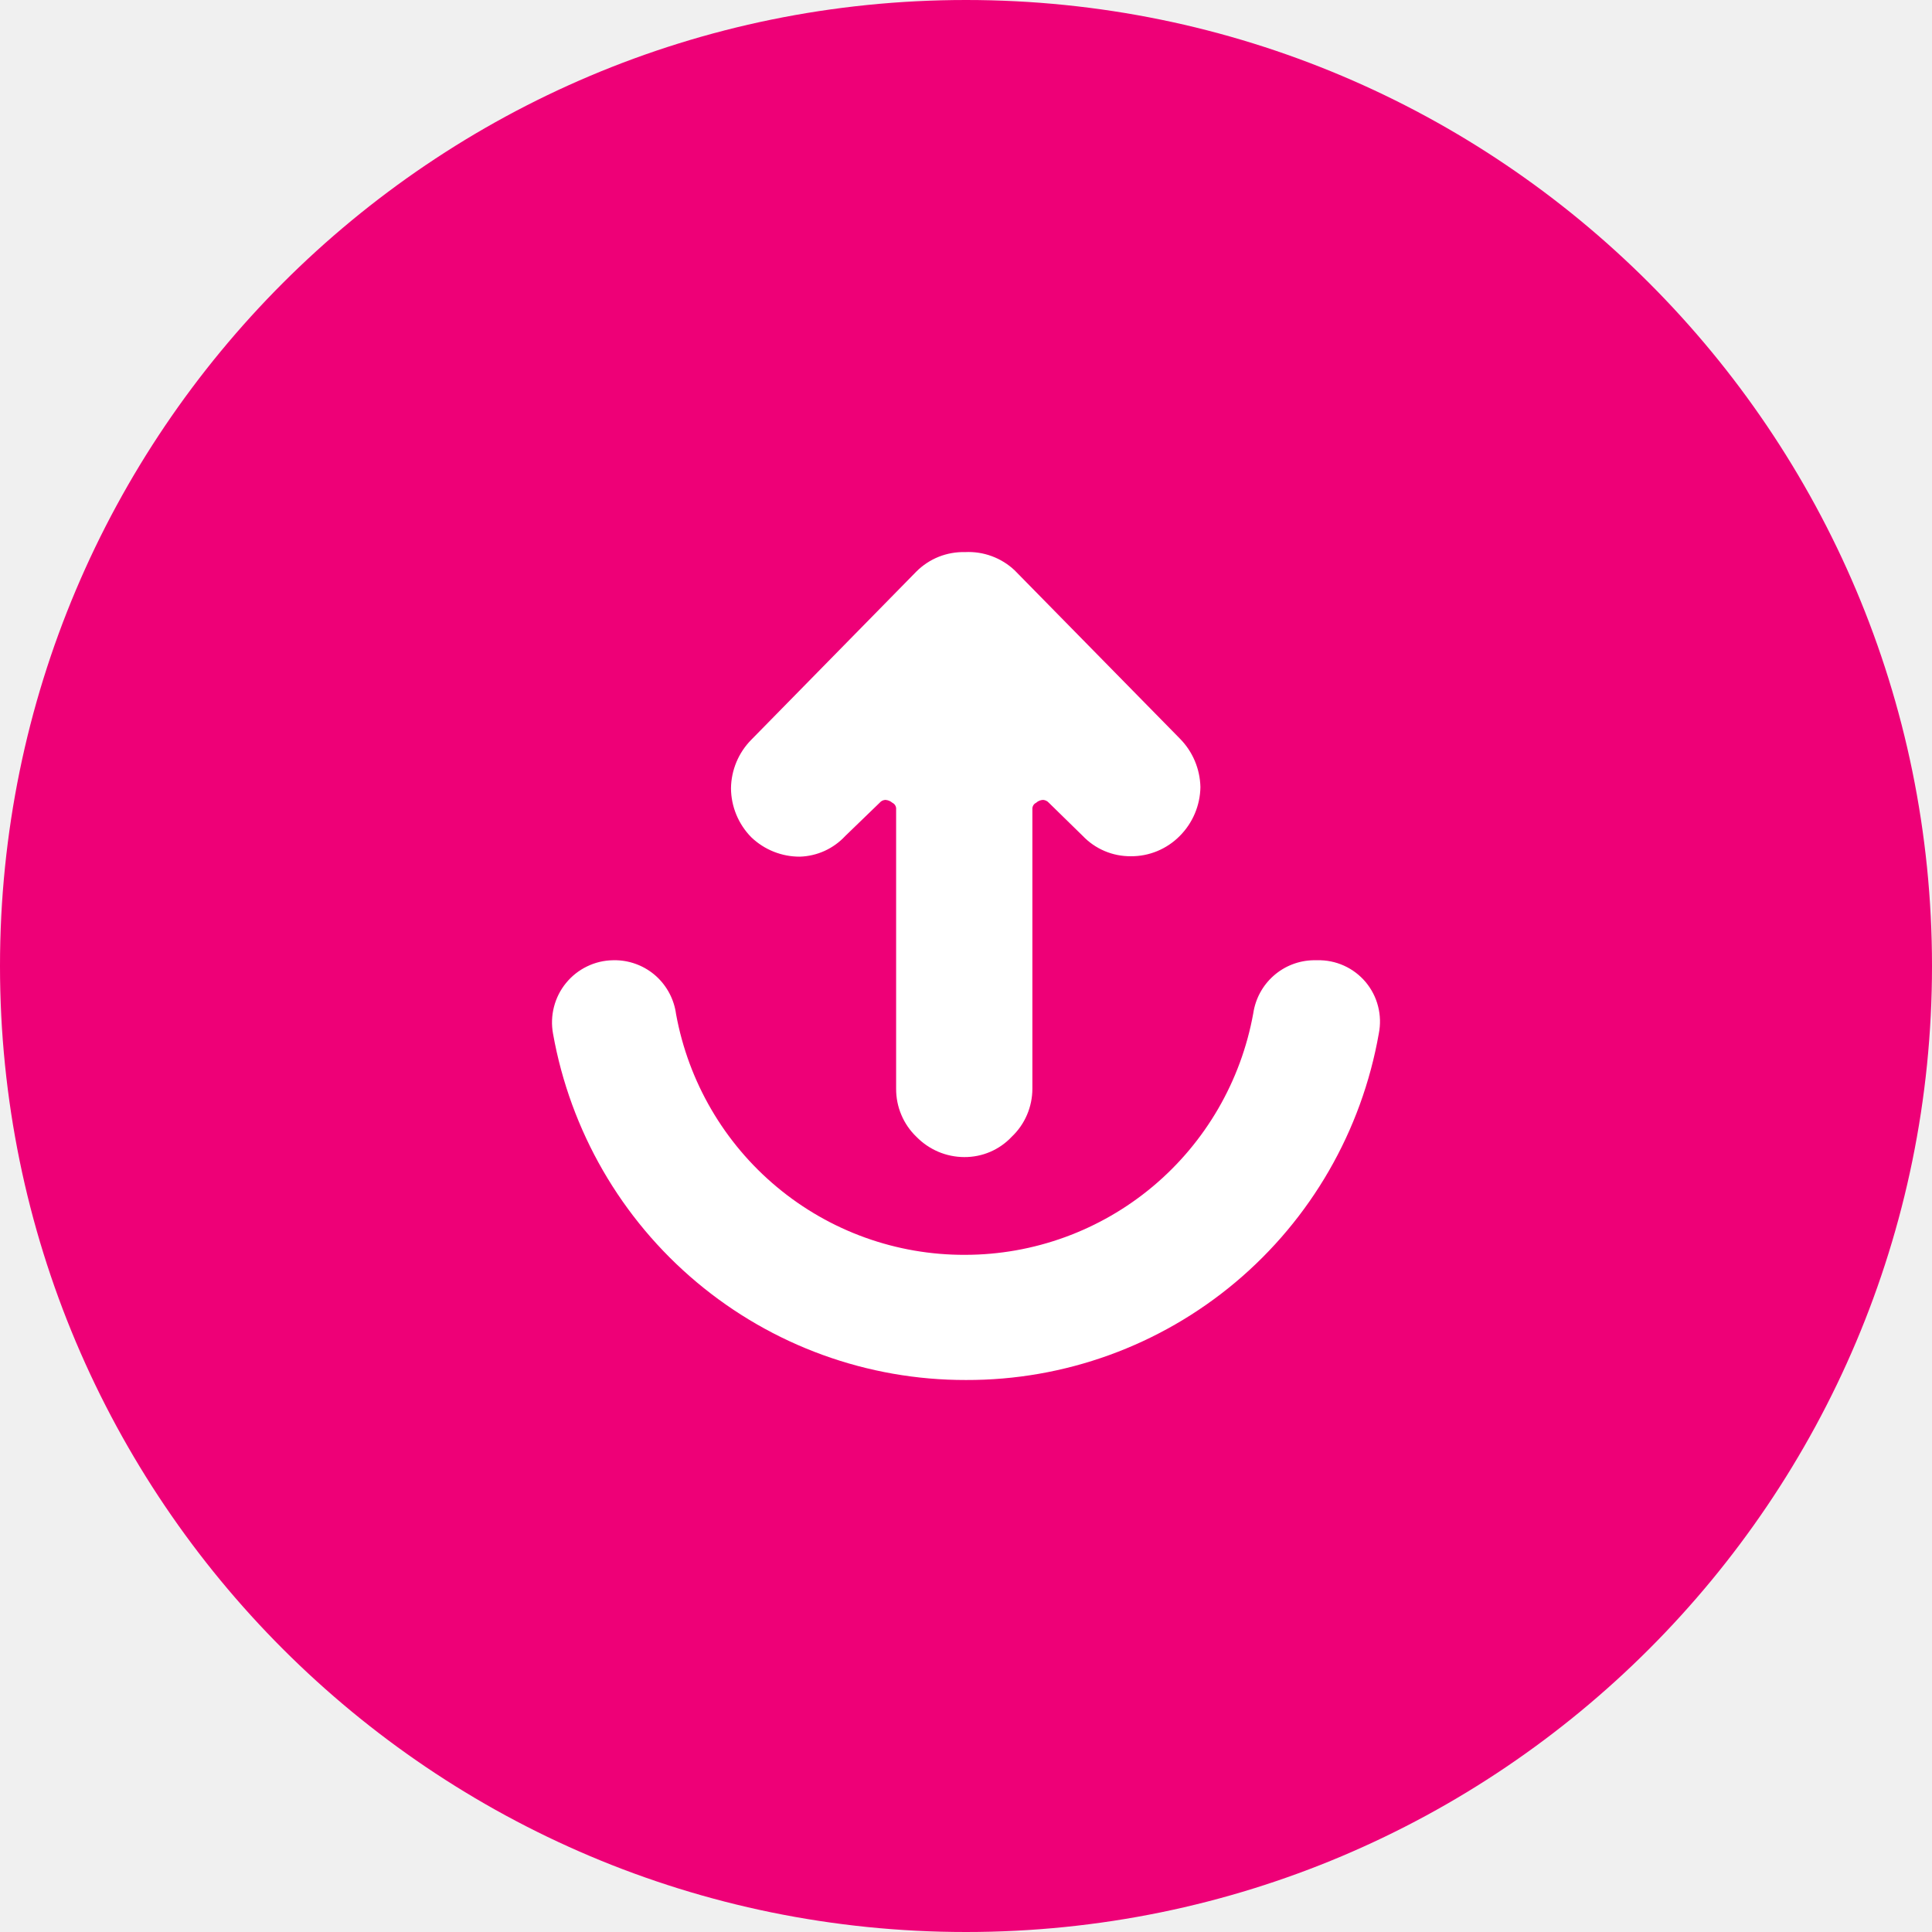
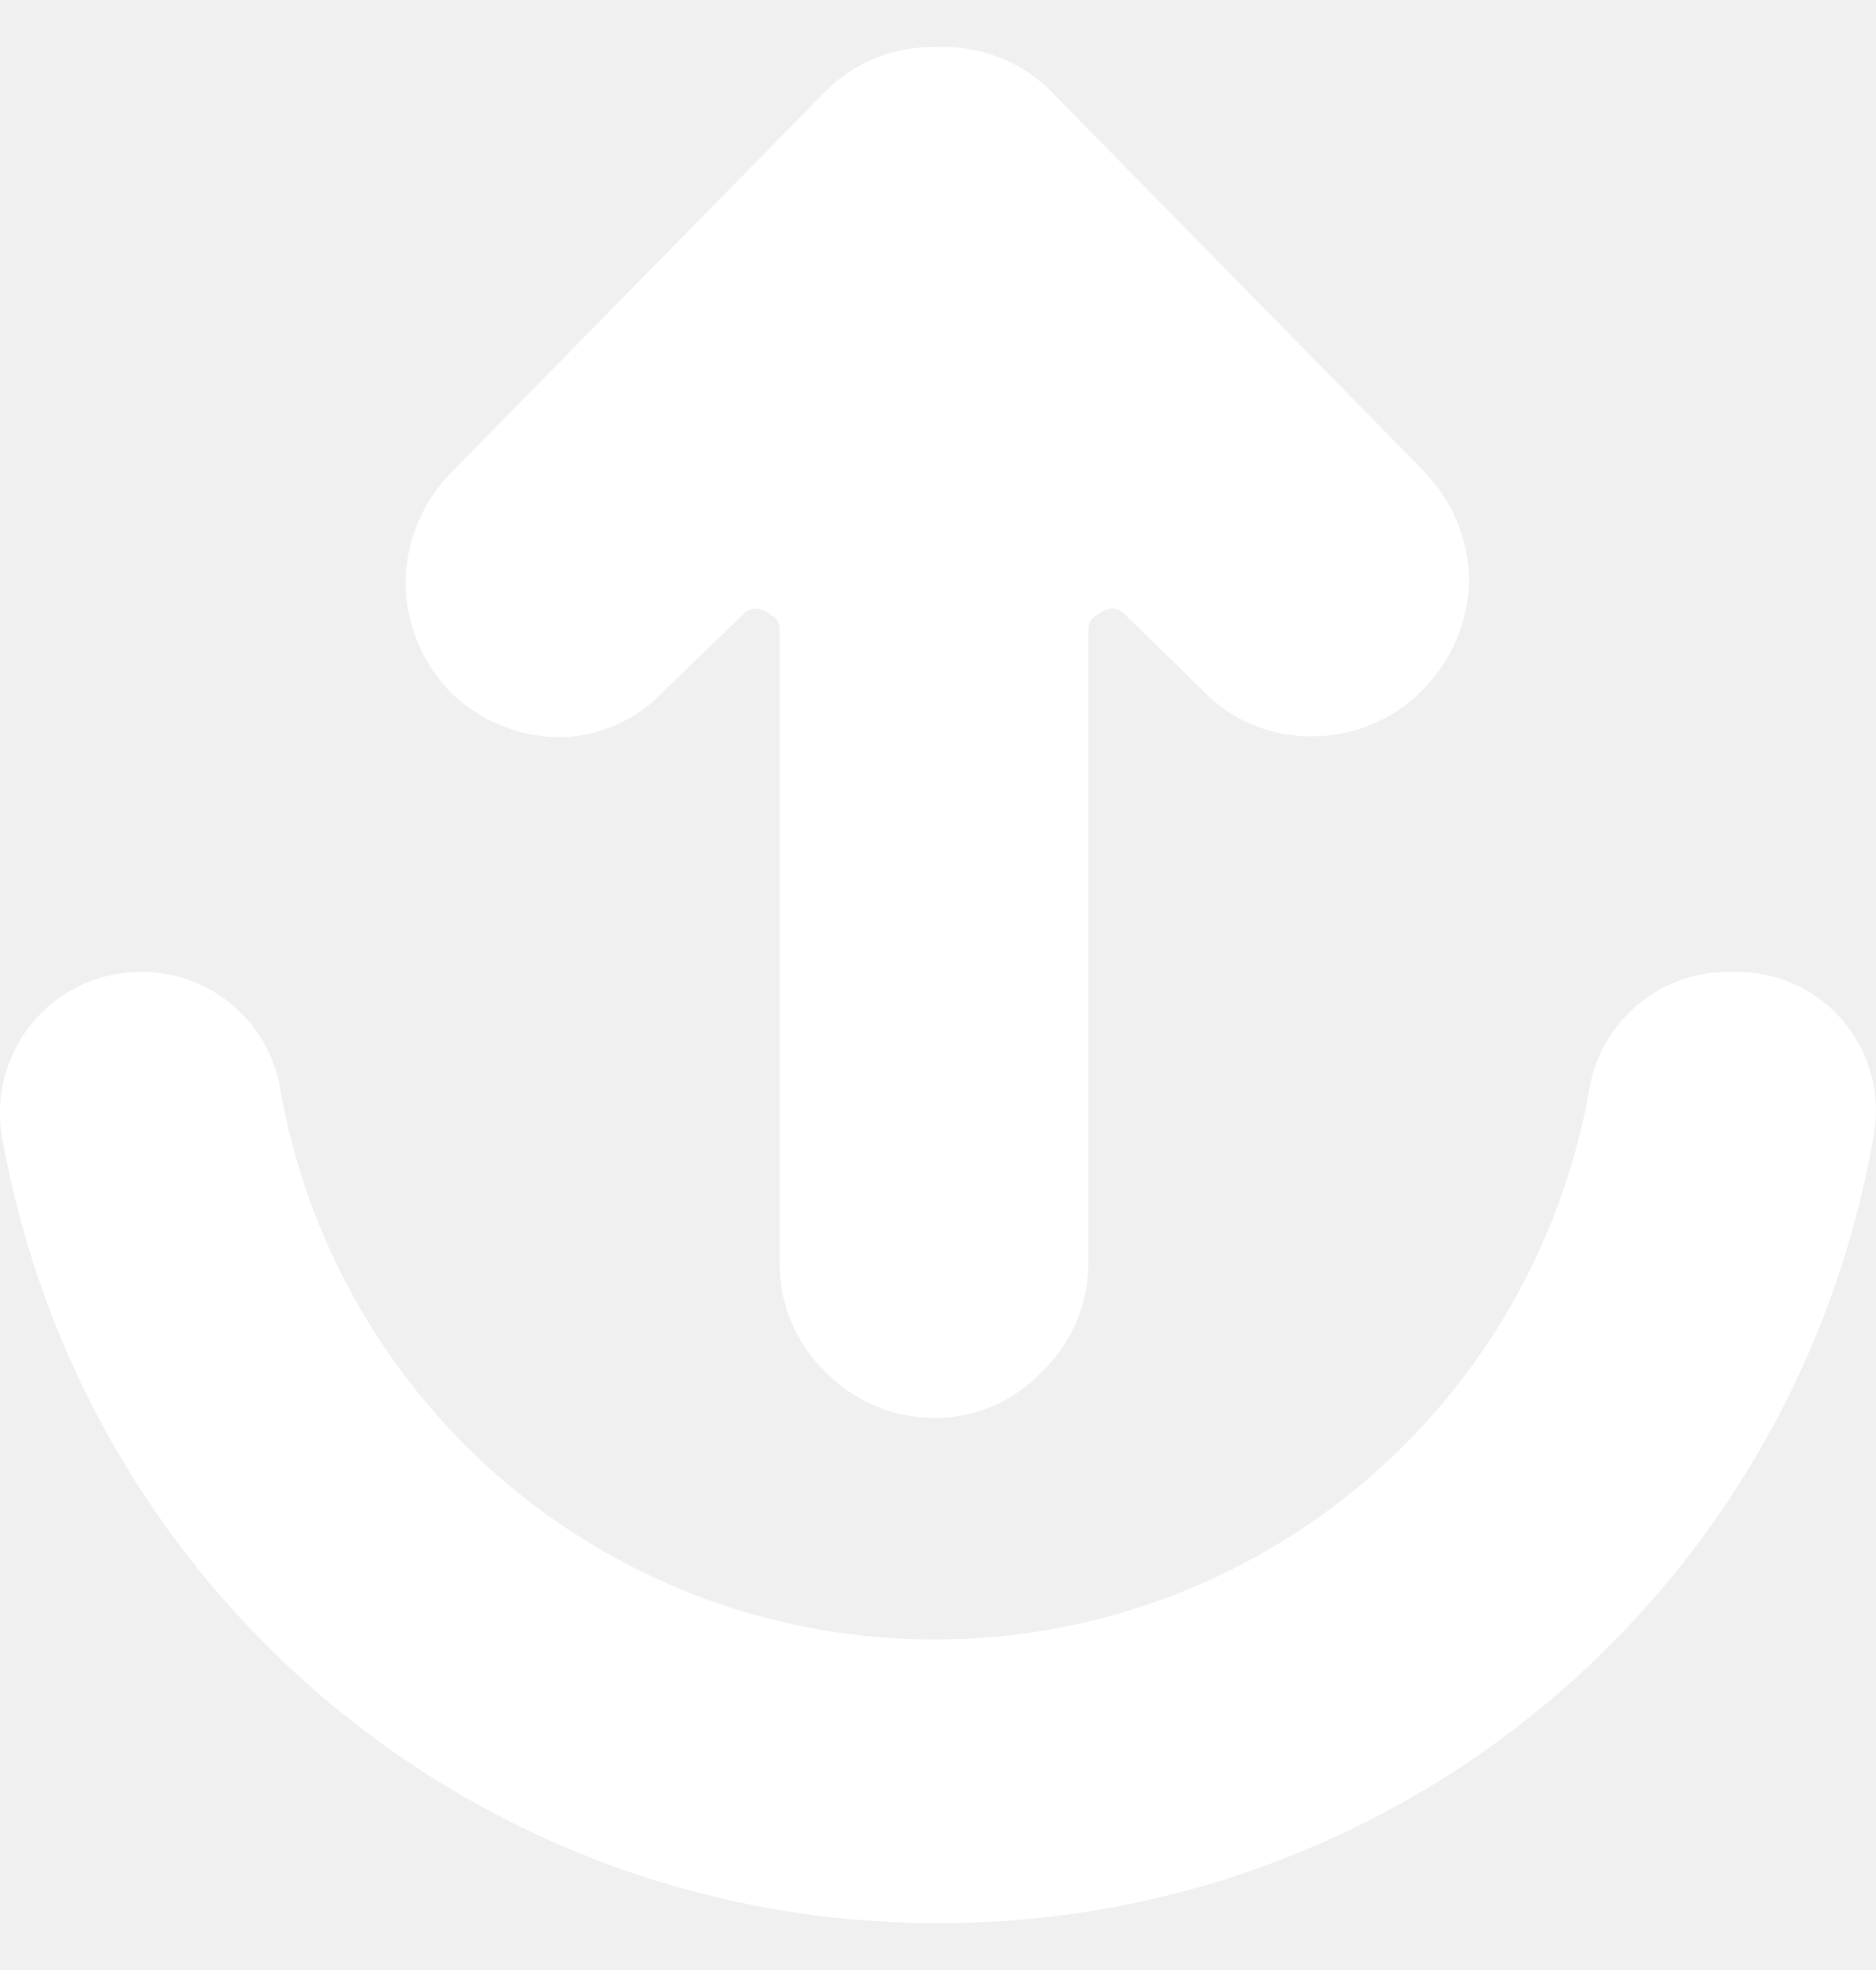
- <svg xmlns="http://www.w3.org/2000/svg" width="42" height="42" viewBox="0 0 42 42" fill="none">
-   <rect width="42" height="42" rx="21" fill="#EE0077" />
-   <g clip-path="url(#clip0_13983_60036)">
-     <path d="M20.98 12.002C20.784 11.997 20.589 12.032 20.407 12.104C20.225 12.177 20.06 12.286 19.921 12.425L16.331 16.083C16.054 16.364 15.896 16.741 15.891 17.137C15.894 17.535 16.052 17.916 16.331 18.2C16.615 18.473 16.995 18.625 17.39 18.623C17.576 18.617 17.759 18.574 17.928 18.497C18.098 18.419 18.25 18.309 18.377 18.172L19.122 17.452C19.137 17.433 19.157 17.418 19.178 17.407C19.2 17.396 19.224 17.39 19.248 17.389C19.304 17.393 19.358 17.415 19.4 17.452C19.427 17.465 19.449 17.485 19.463 17.511C19.478 17.537 19.484 17.567 19.481 17.596V23.667C19.48 23.862 19.518 24.056 19.594 24.235C19.669 24.415 19.781 24.577 19.921 24.712C20.057 24.851 20.219 24.962 20.397 25.038C20.576 25.114 20.768 25.153 20.962 25.154C21.155 25.155 21.347 25.117 21.524 25.041C21.702 24.965 21.862 24.853 21.994 24.712C22.136 24.578 22.249 24.416 22.326 24.236C22.403 24.056 22.443 23.863 22.443 23.667V17.596C22.44 17.567 22.447 17.537 22.461 17.511C22.475 17.485 22.497 17.465 22.524 17.452C22.566 17.413 22.62 17.391 22.677 17.389C22.725 17.393 22.77 17.415 22.802 17.452L23.538 18.172C23.673 18.313 23.834 18.425 24.014 18.501C24.193 18.577 24.385 18.615 24.579 18.614C24.778 18.616 24.975 18.578 25.158 18.502C25.342 18.426 25.508 18.314 25.648 18.172C25.929 17.89 26.09 17.509 26.096 17.11C26.087 16.713 25.927 16.336 25.648 16.055L22.057 12.398C21.914 12.263 21.744 12.158 21.559 12.09C21.374 12.022 21.177 11.992 20.98 12.002Z" fill="white" />
-     <path d="M20.98 27.279C19.488 27.285 18.04 26.764 16.892 25.807C15.743 24.851 14.966 23.519 14.697 22.046C14.655 21.729 14.501 21.437 14.265 21.222C14.028 21.008 13.723 20.885 13.404 20.875H13.324C13.128 20.878 12.936 20.924 12.76 21.01C12.584 21.095 12.429 21.218 12.305 21.37C12.181 21.521 12.092 21.698 12.043 21.888C11.994 22.078 11.987 22.276 12.022 22.469C12.398 24.583 13.503 26.497 15.145 27.874C16.786 29.251 18.859 30.004 20.998 30C23.139 30.007 25.213 29.256 26.855 27.878C28.497 26.5 29.602 24.585 29.974 22.469C30.013 22.273 30.008 22.07 29.958 21.876C29.909 21.682 29.816 21.502 29.688 21.349C29.559 21.196 29.398 21.074 29.216 20.992C29.034 20.91 28.836 20.87 28.637 20.875H28.547C28.229 20.882 27.924 21.002 27.686 21.213C27.448 21.424 27.292 21.712 27.245 22.028C26.979 23.501 26.206 24.833 25.061 25.793C23.916 26.752 22.472 27.278 20.98 27.279Z" fill="white" />
+ <svg xmlns="http://www.w3.org/2000/svg" width="20" height="21" viewBox="0 0 20 21" fill="none">
+   <g id="Icons/24/New arrow up" clip-path="url(#clip0_16075_1827)">
+     <g id="Vector">
+       <path d="M9.978 0.502C9.76 0.496 9.544 0.535 9.341 0.616C9.139 0.697 8.955 0.818 8.801 0.973L4.812 5.036C4.504 5.349 4.329 5.768 4.323 6.207C4.327 6.65 4.502 7.073 4.812 7.388C5.128 7.693 5.55 7.861 5.989 7.859C6.195 7.852 6.399 7.805 6.587 7.719C6.775 7.633 6.945 7.51 7.086 7.358L7.913 6.558C7.93 6.537 7.952 6.519 7.976 6.507C8 6.495 8.026 6.489 8.053 6.487C8.116 6.492 8.175 6.516 8.223 6.558C8.252 6.572 8.277 6.595 8.293 6.623C8.309 6.652 8.316 6.685 8.312 6.718V13.464C8.311 13.68 8.353 13.895 8.437 14.095C8.521 14.294 8.645 14.475 8.801 14.625C8.952 14.779 9.132 14.902 9.33 14.987C9.529 15.071 9.742 15.114 9.958 15.115C10.172 15.117 10.385 15.075 10.582 14.99C10.78 14.906 10.958 14.781 11.105 14.625C11.262 14.475 11.387 14.295 11.473 14.096C11.559 13.896 11.603 13.681 11.604 13.464V6.718C11.6 6.685 11.607 6.652 11.623 6.623C11.639 6.595 11.664 6.572 11.693 6.558C11.74 6.515 11.8 6.49 11.863 6.487C11.917 6.492 11.967 6.517 12.002 6.558L12.82 7.358C12.97 7.515 13.149 7.639 13.348 7.723C13.547 7.808 13.761 7.85 13.977 7.849C14.198 7.851 14.416 7.809 14.62 7.724C14.824 7.64 15.009 7.516 15.164 7.358C15.477 7.044 15.655 6.621 15.663 6.177C15.653 5.737 15.474 5.318 15.164 5.006L11.175 0.943C11.015 0.792 10.827 0.675 10.621 0.6C10.415 0.524 10.197 0.491 9.978 0.502Z" fill="white" />
+       <path d="M9.978 17.477C8.319 17.483 6.712 16.904 5.435 15.841C4.159 14.778 3.296 13.299 2.997 11.662C2.949 11.31 2.779 10.985 2.516 10.747C2.253 10.509 1.915 10.372 1.56 10.361H1.471C1.254 10.365 1.04 10.416 0.844 10.511C0.649 10.606 0.476 10.742 0.339 10.911C0.201 11.079 0.102 11.276 0.047 11.487C-0.007 11.698 -0.015 11.918 0.024 12.133C0.442 14.481 1.67 16.607 3.494 18.137C5.318 19.668 7.621 20.504 9.998 20.5C12.376 20.508 14.681 19.673 16.506 18.142C18.33 16.611 19.558 14.483 19.971 12.133C20.015 11.914 20.009 11.689 19.954 11.474C19.899 11.258 19.796 11.058 19.653 10.888C19.51 10.718 19.331 10.582 19.129 10.491C18.927 10.399 18.707 10.355 18.485 10.361H18.386C18.033 10.369 17.694 10.502 17.429 10.736C17.165 10.971 16.991 11.292 16.939 11.642C16.643 13.278 15.784 14.759 14.512 15.825C13.24 16.891 11.635 17.476 9.978 17.477Z" fill="white" />
+     </g>
  </g>
  <defs>
-     <clipPath id="clip0_13983_60036">
-       <rect width="18" height="18" fill="white" transform="translate(12 12)" />
+     <clipPath id="clip0_16075_1827">
+       <rect width="20" height="20" fill="white" transform="translate(0 0.5)" />
    </clipPath>
  </defs>
</svg>
